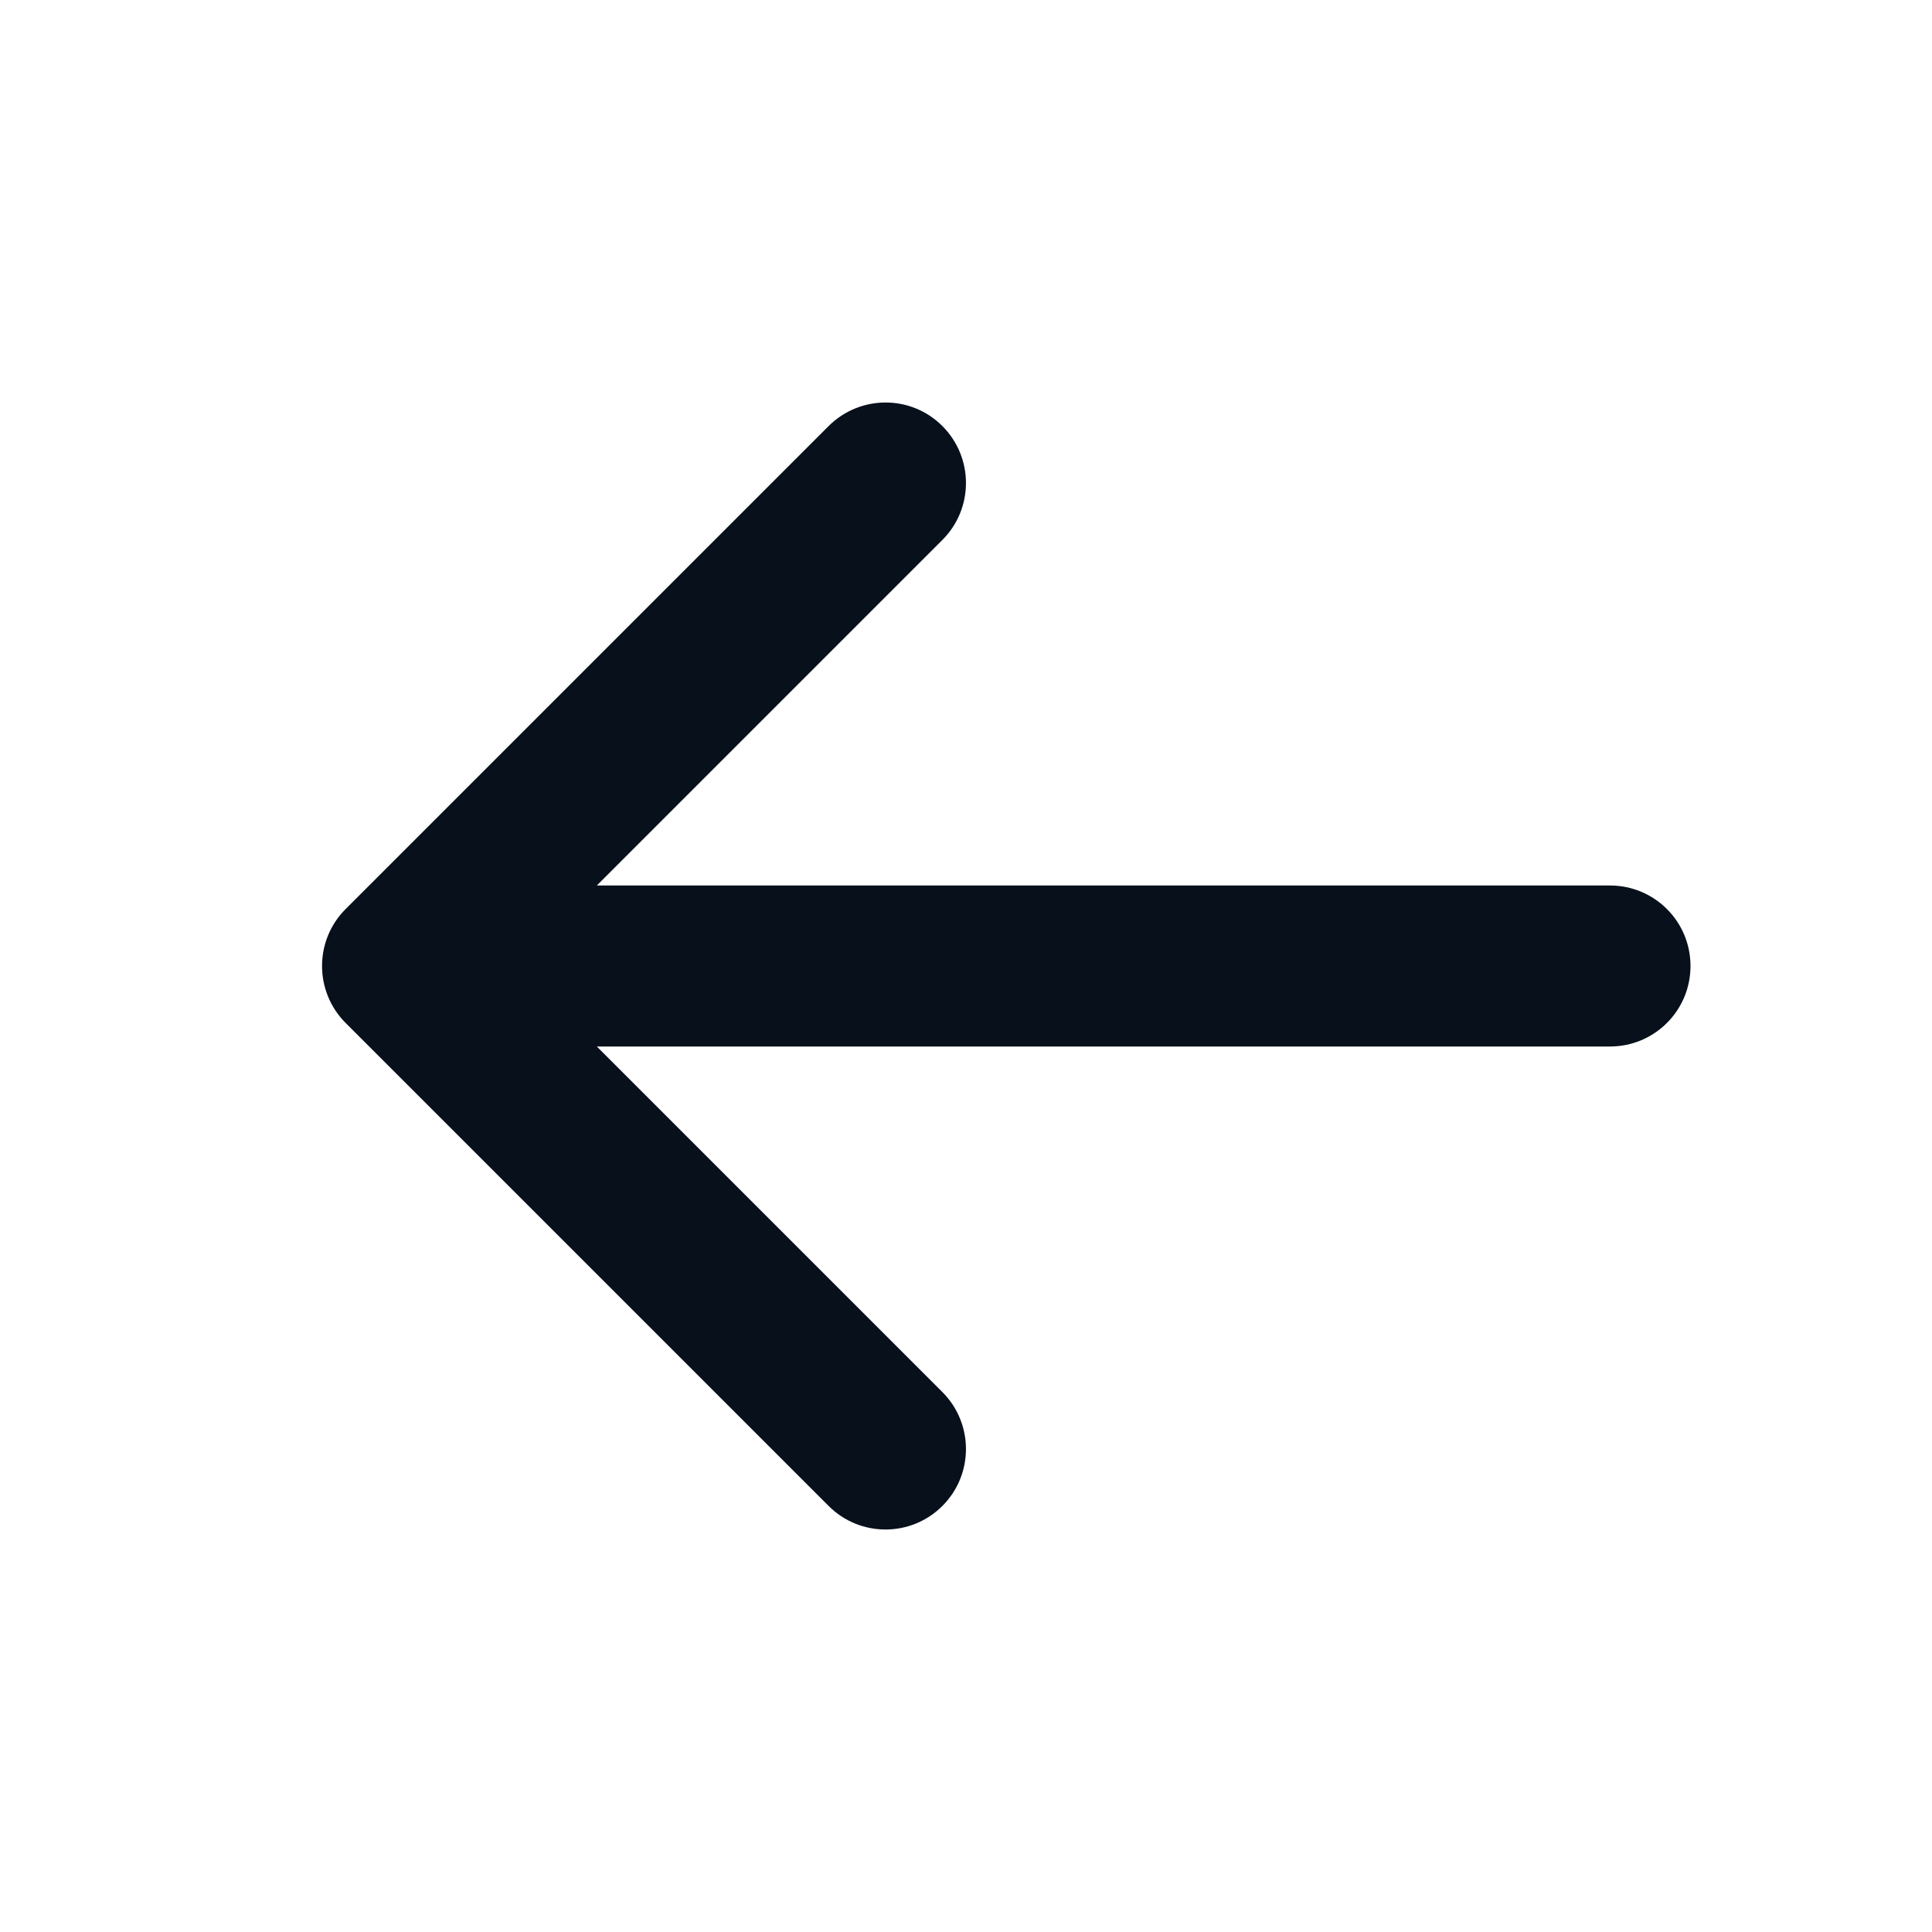
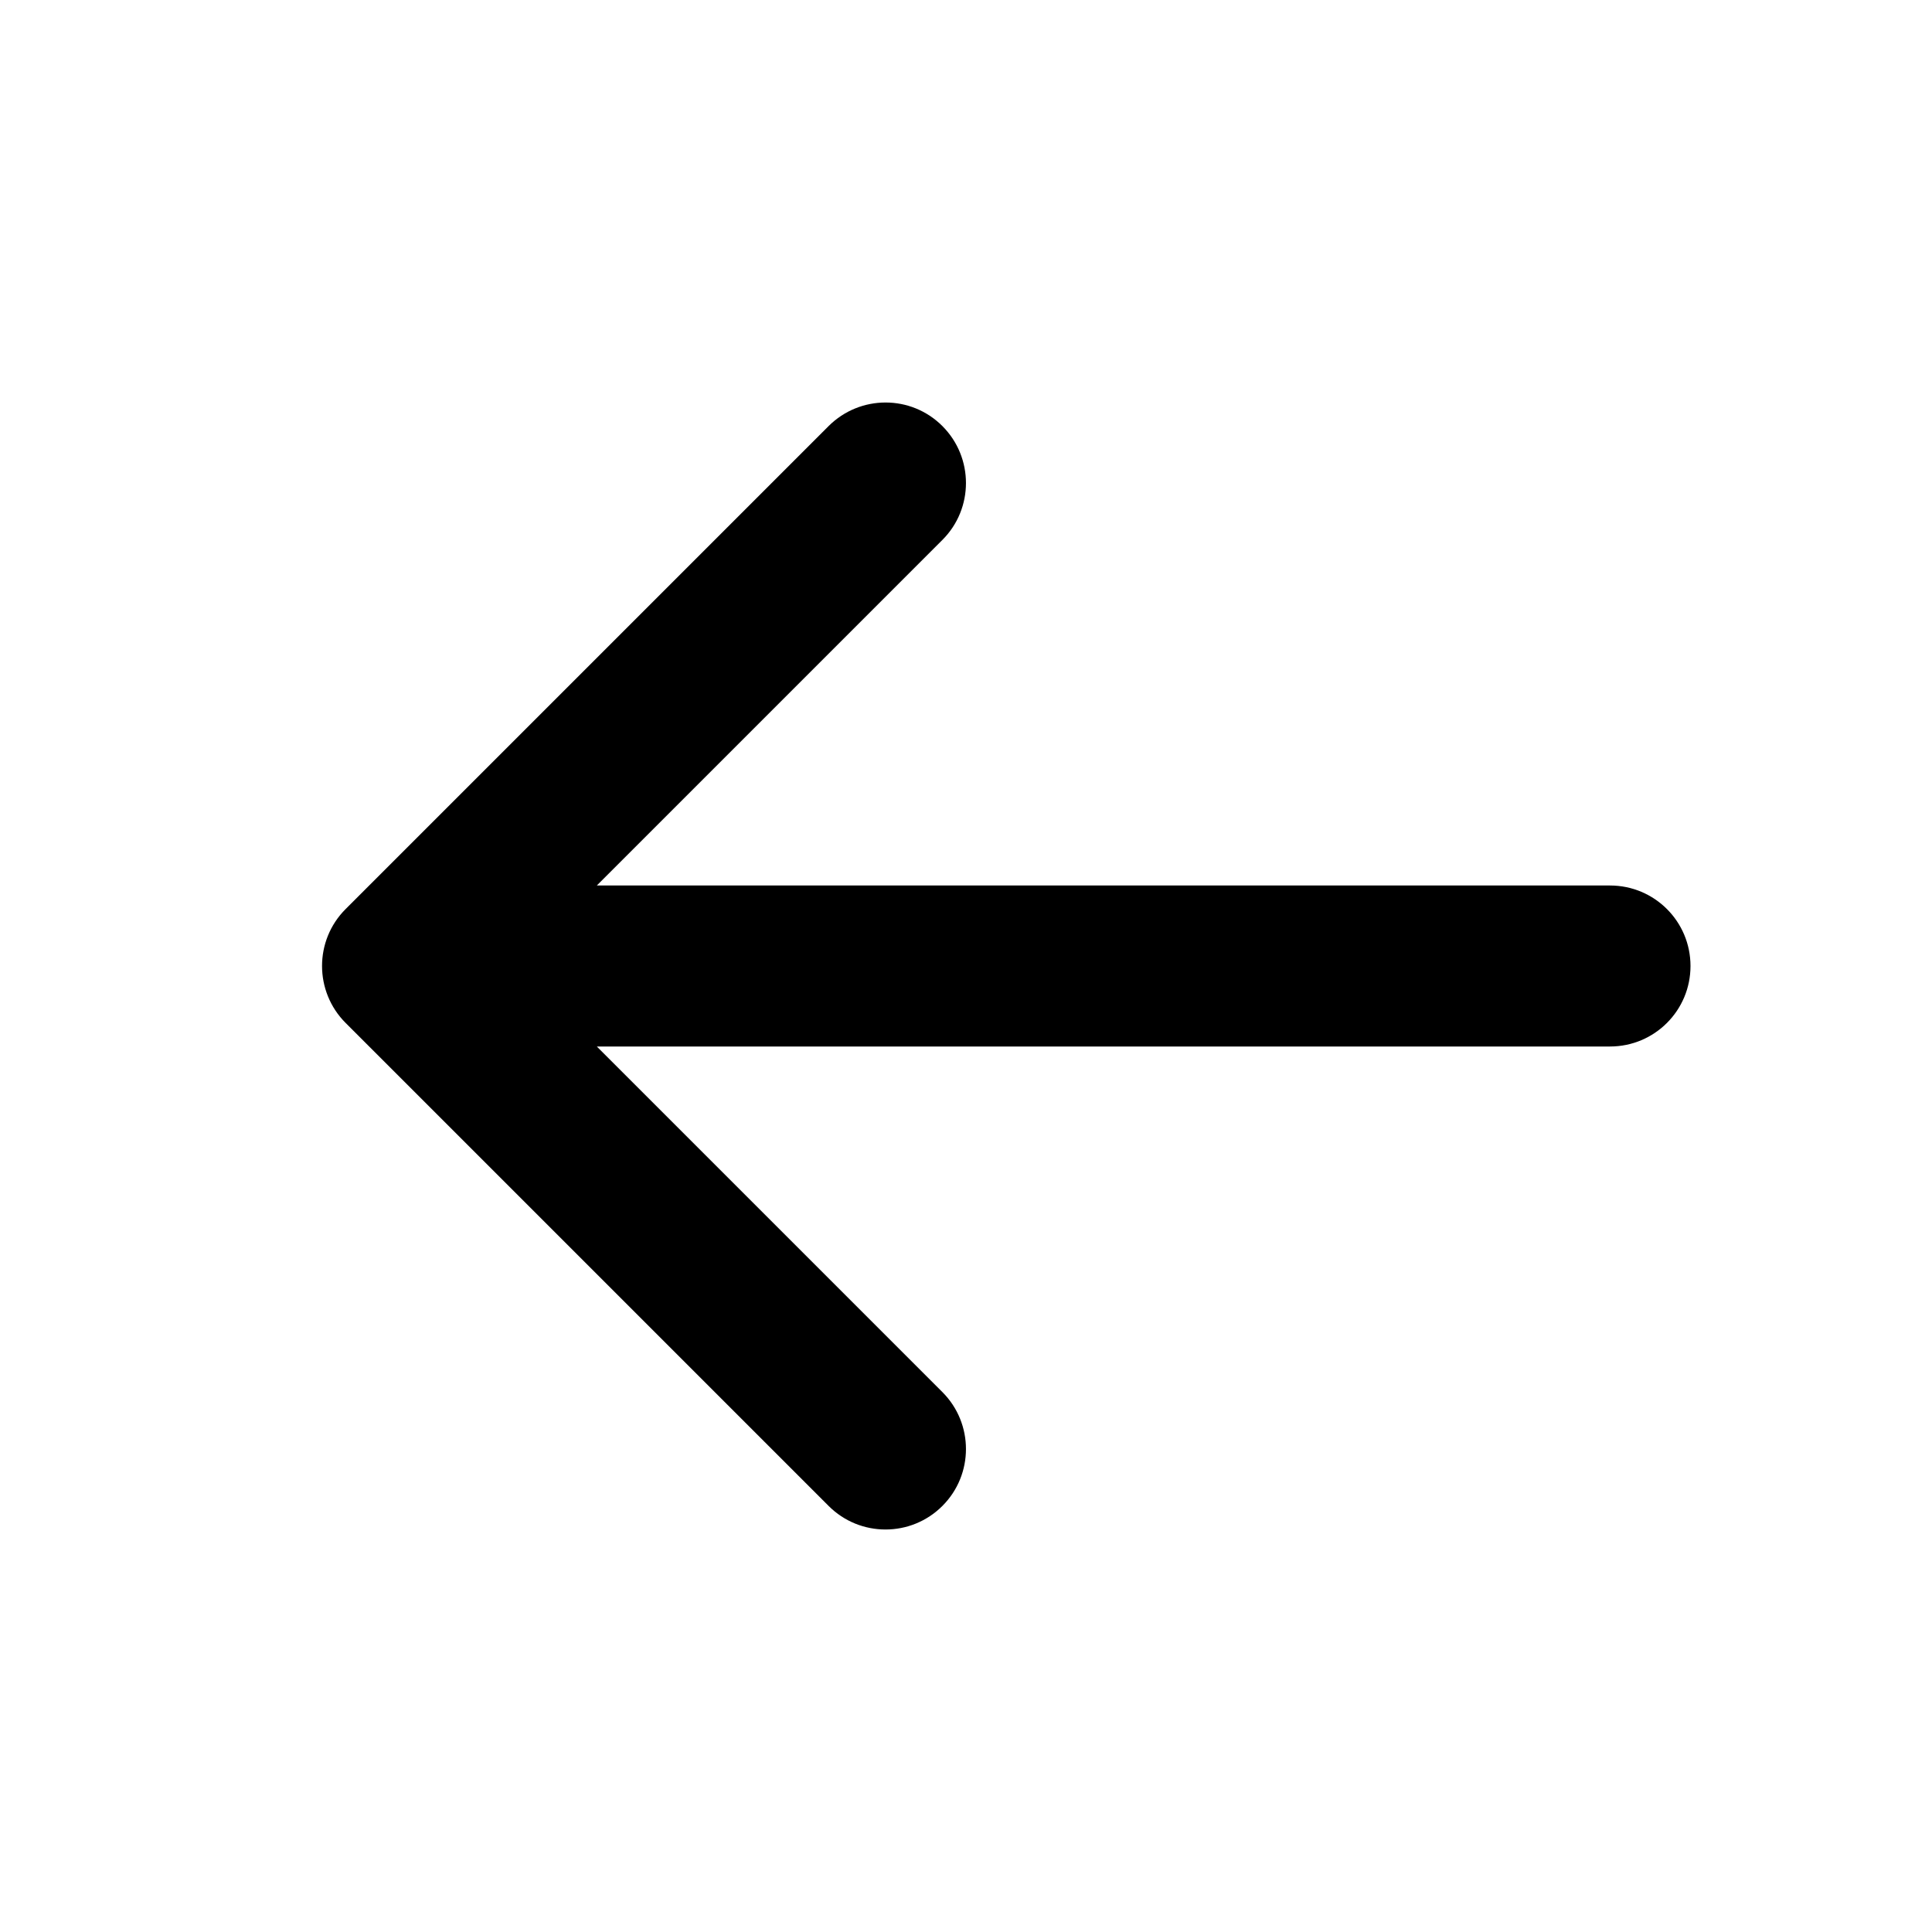
<svg xmlns="http://www.w3.org/2000/svg" fill="none" height="24" viewBox="0 0 24 24" width="24">
-   <path d="m20 11h-12.586l4.293-4.293c.39-.39.39-1.023 0-1.414s-1.023-.39-1.414 0l-6 6c-.39.39-.39 1.023 0 1.414l6 6c.195.195.45.293.707.293s.512-.098.707-.293c.39-.39.39-1.023 0-1.414l-4.293-4.293h12.586c.553 0 1-.447 1-1s-.447-1-1-1z" fill="#07101b" />
+   <path d="m20 11h-12.586l4.293-4.293c.39-.39.39-1.023 0-1.414s-1.023-.39-1.414 0l-6 6c-.39.39-.39 1.023 0 1.414l6 6c.195.195.45.293.707.293s.512-.098.707-.293c.39-.39.39-1.023 0-1.414l-4.293-4.293h12.586c.553 0 1-.447 1-1s-.447-1-1-1z" fill="currentColor" />
</svg>
